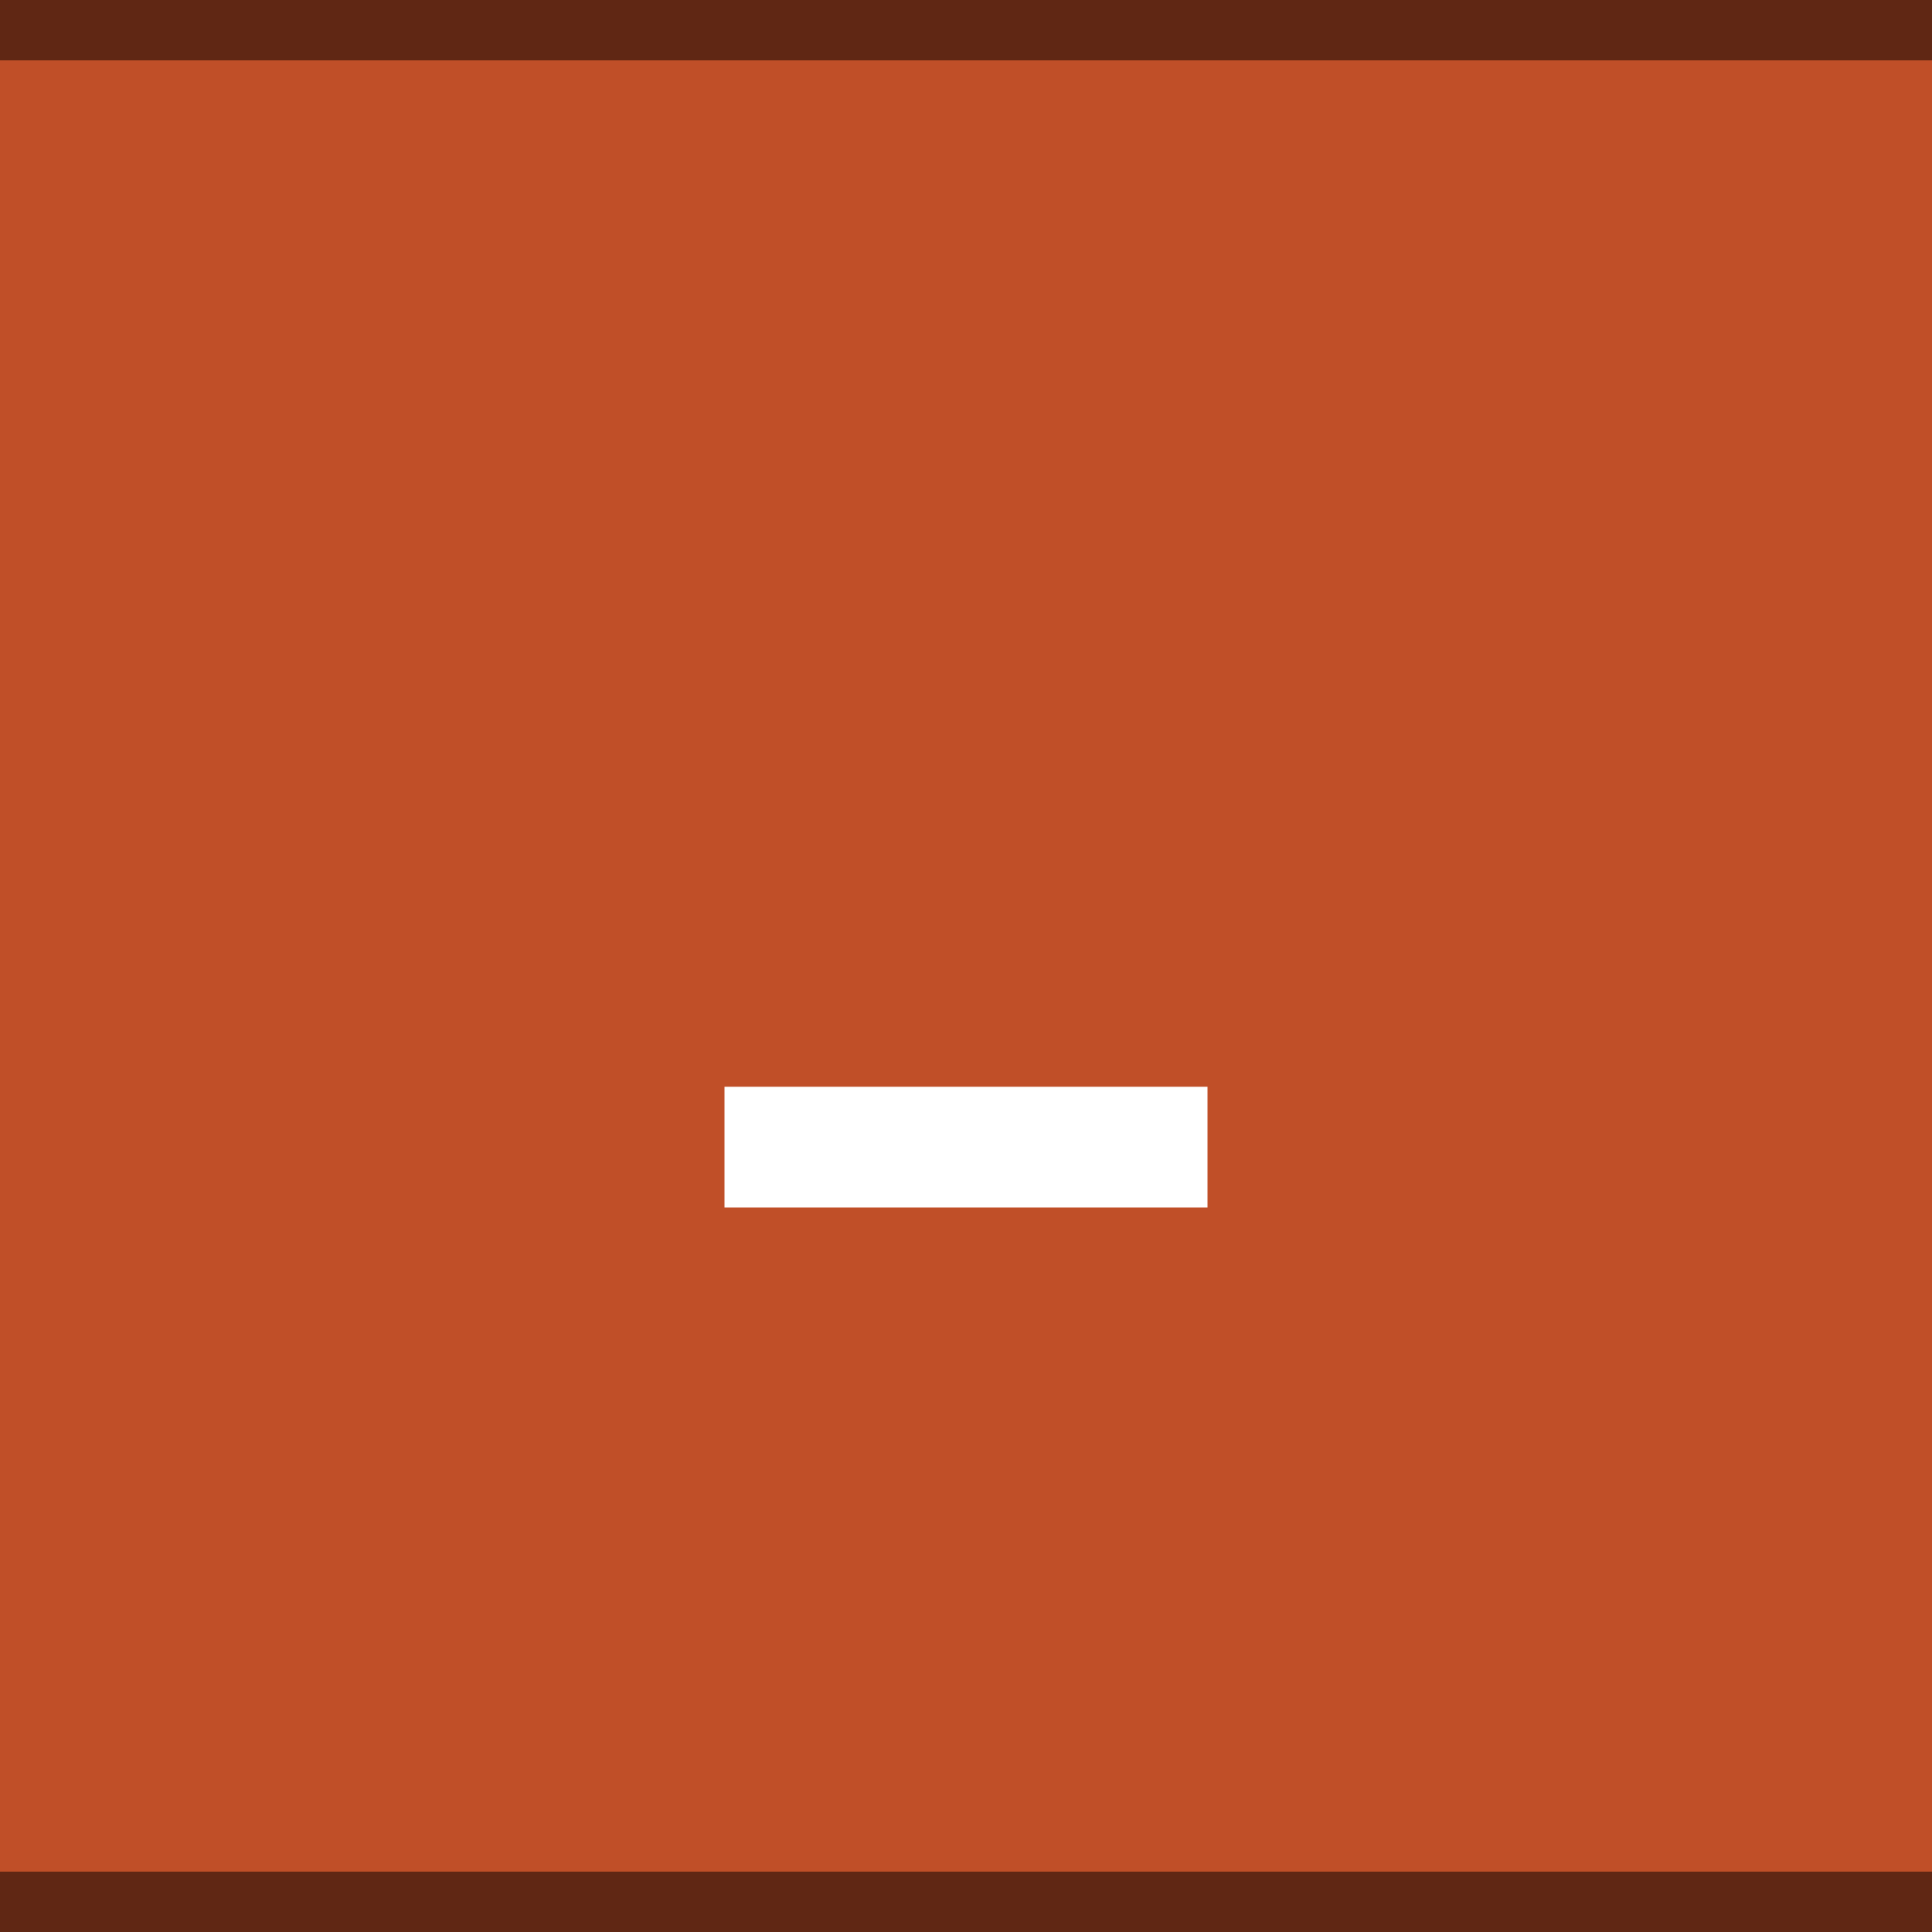
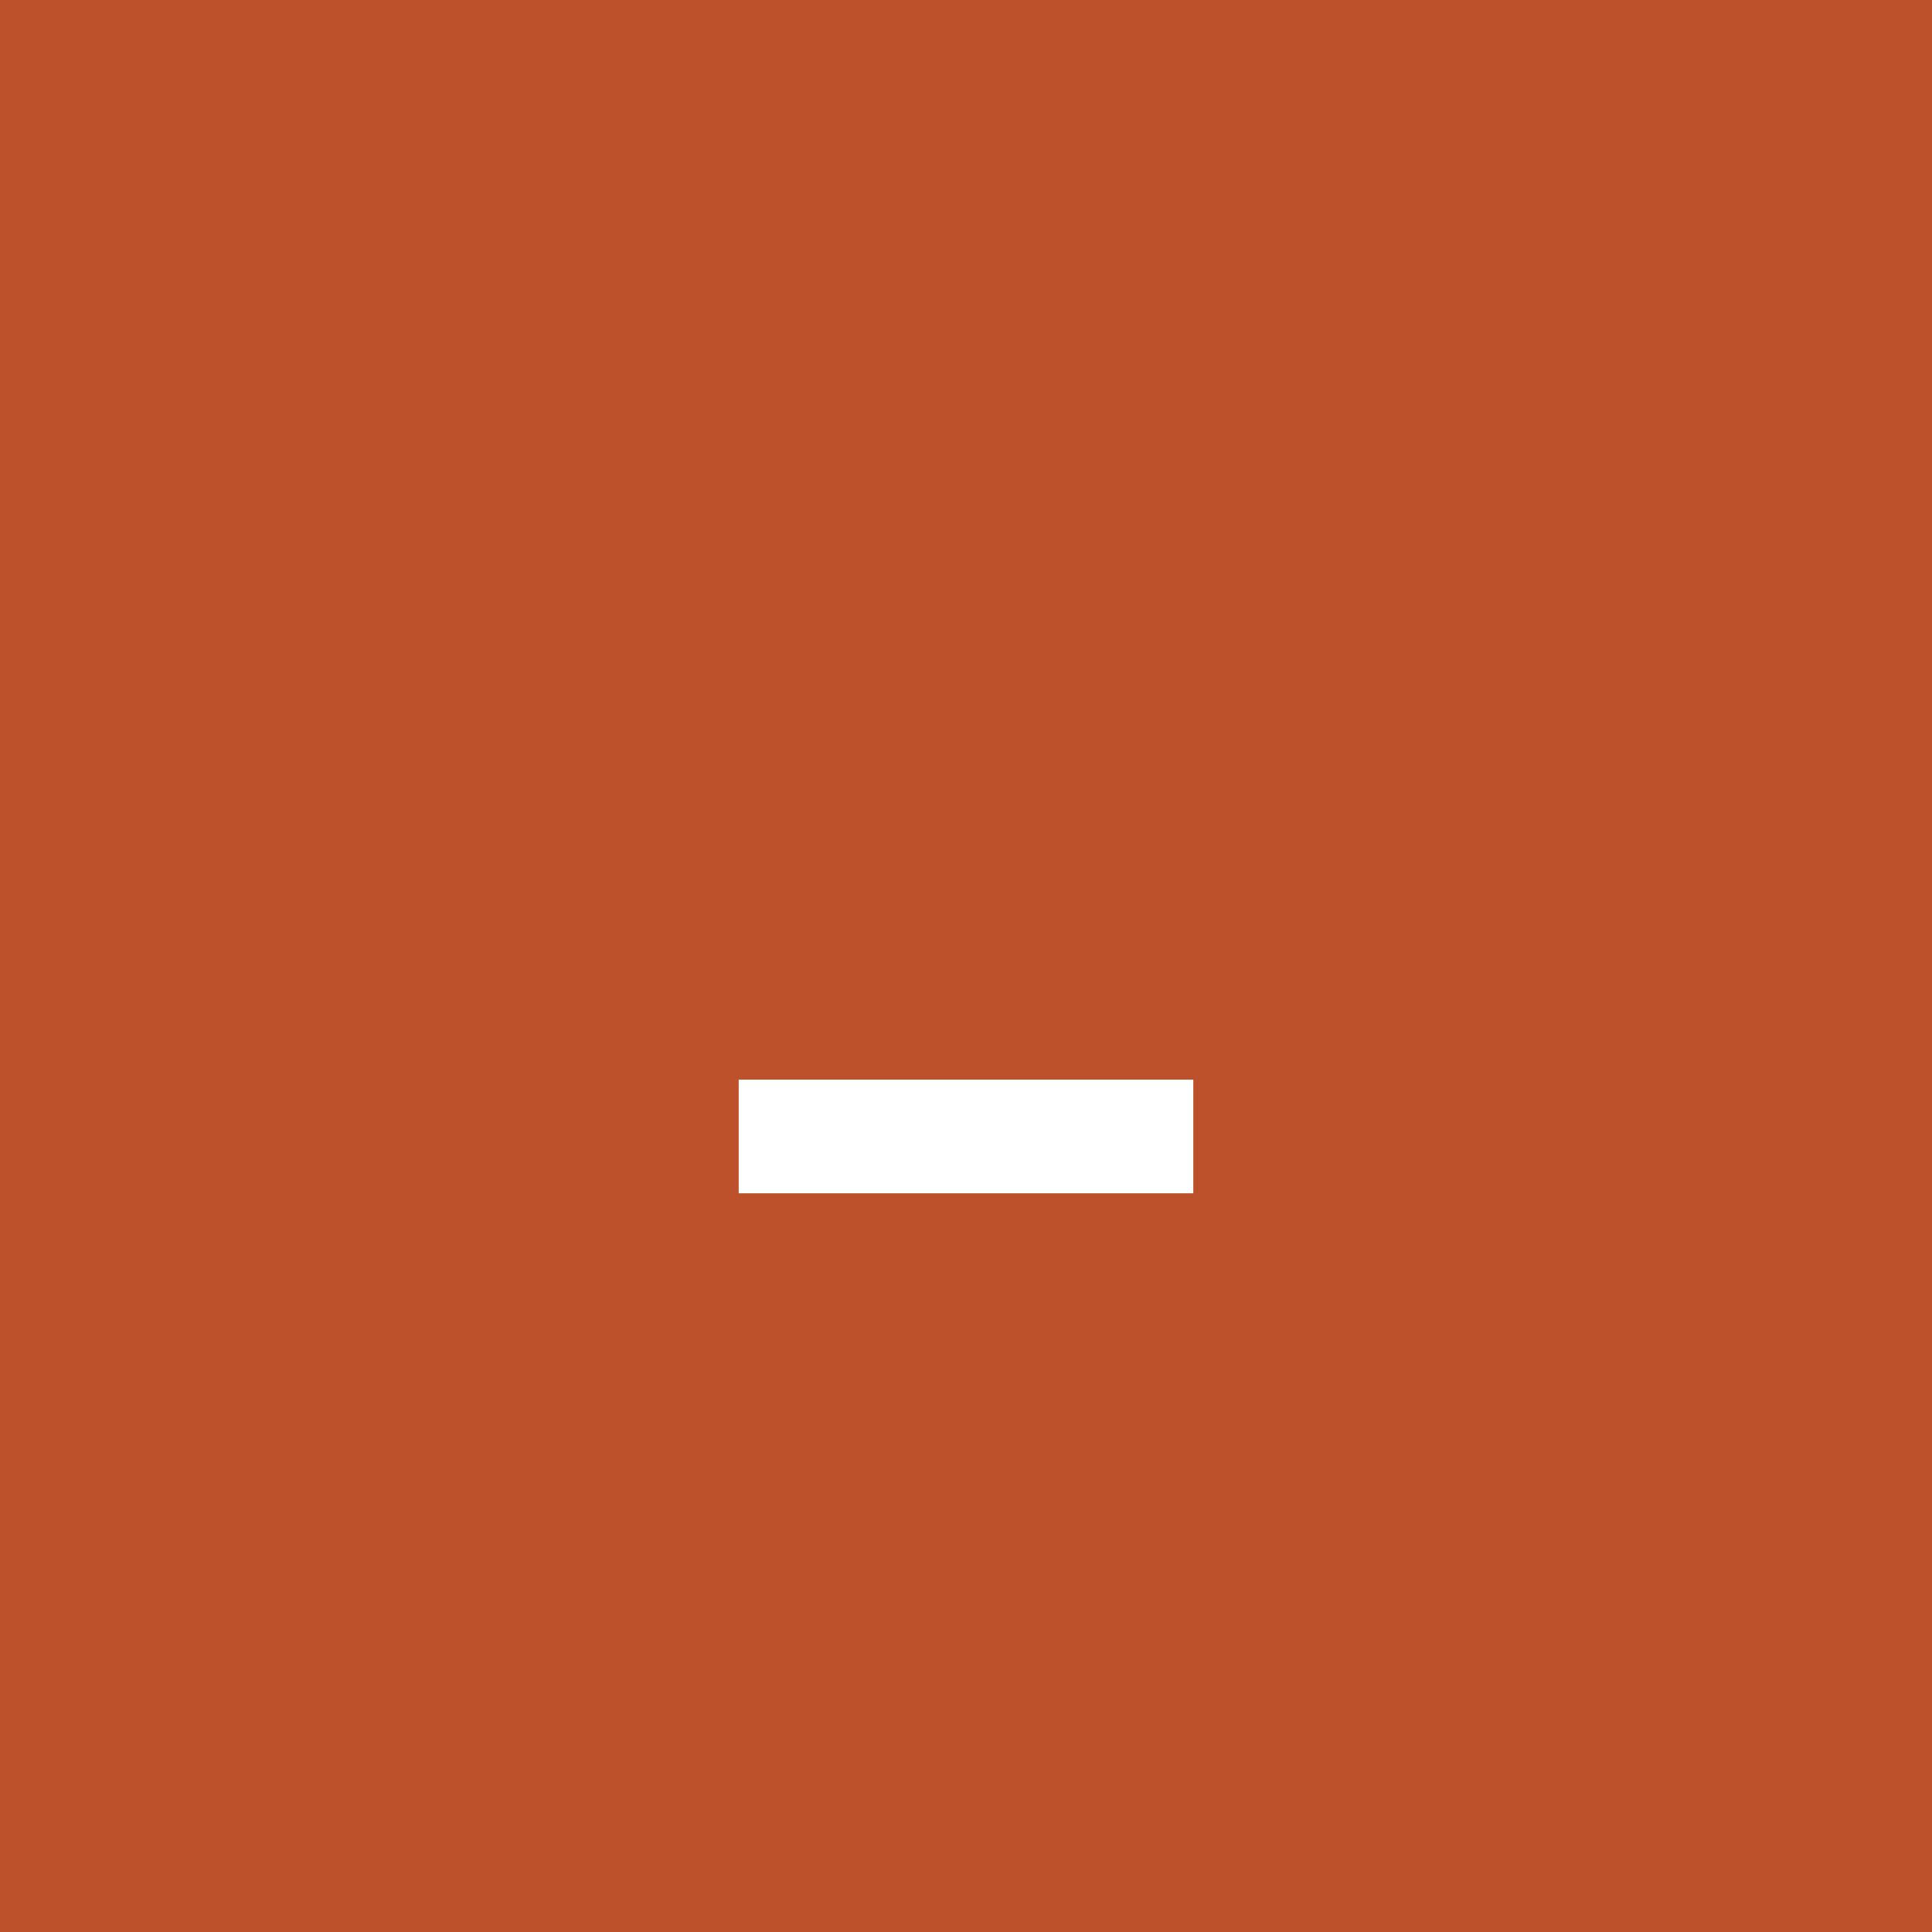
- <svg xmlns="http://www.w3.org/2000/svg" id="svg12" version="1.1" viewBox="0 0 32 32" height="32" width="32">
+ <svg xmlns="http://www.w3.org/2000/svg" id="svg12" version="1.1" viewBox="0 0 34 34" height="34" width="34">
  <defs id="defs16" />
-   <rect style="fill:#c04f28;fill-opacity:1" id="rect2" fill="#E0E0E0" height="32" width="32" />
-   <g style="opacity:1;fill:#ffffff;fill-opacity:1" id="g10" opacity="0.6" fill="#000000">
-     <circle id="circle6" opacity="0" r="12" cy="16" cx="16" style="fill:#ffffff;fill-opacity:1" />
-     <path id="path8" d="m12 18h8v2h-8z" style="fill:#ffffff;fill-opacity:1" />
-   </g>
-   <rect width="32" height="1" fill="#FFFFFF" fill-opacity="0.4" id="rect166" style="opacity:0.5;fill:#000000;fill-opacity:1" x="0" y="0" />
-   <rect width="32" height="1" fill="#FFFFFF" fill-opacity="0.4" id="rect166-3" style="opacity:0.5;fill:#000000;fill-opacity:1" x="0" y="31" />
+   <rect style="fill:#bc512b;fill-opacity:1;stroke-width:1.125" id="rect2" fill="#E0E0E0" height="36" width="36" x="-1" y="-1" />
+   <path id="path8" d="m 13,19 h 8 v 2 h -8 z" style="fill:#ffffff" />
</svg>
